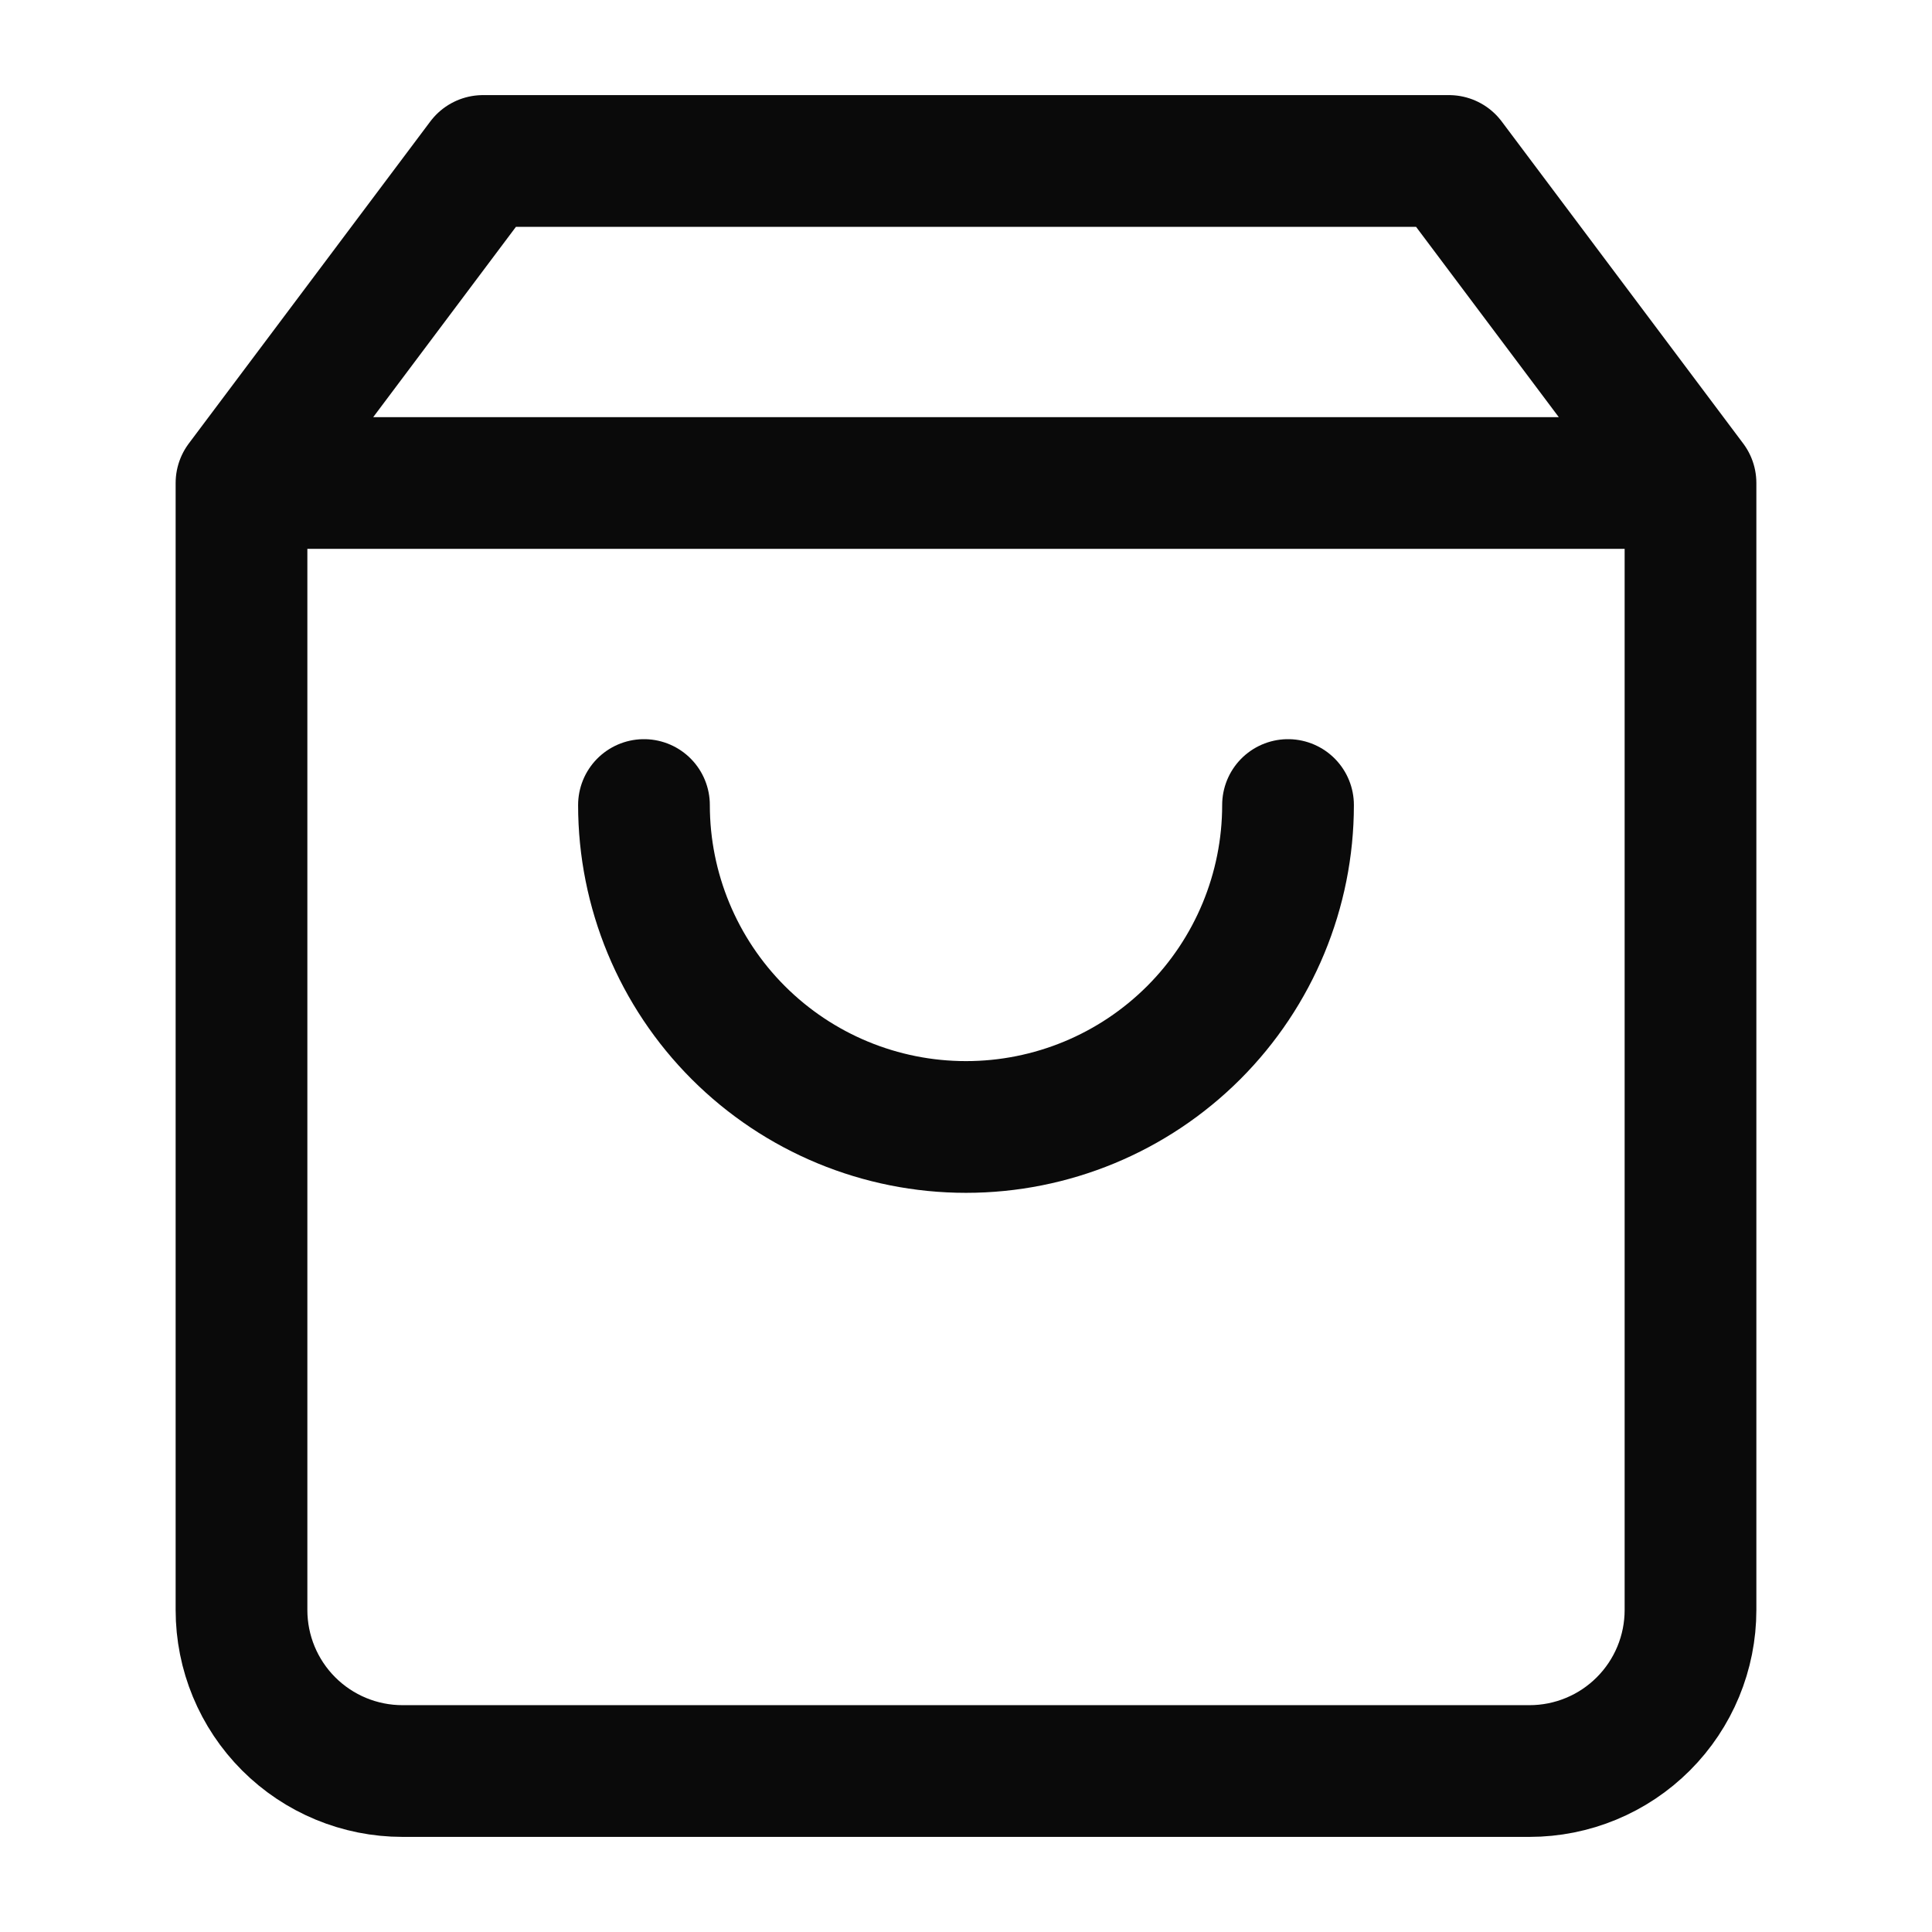
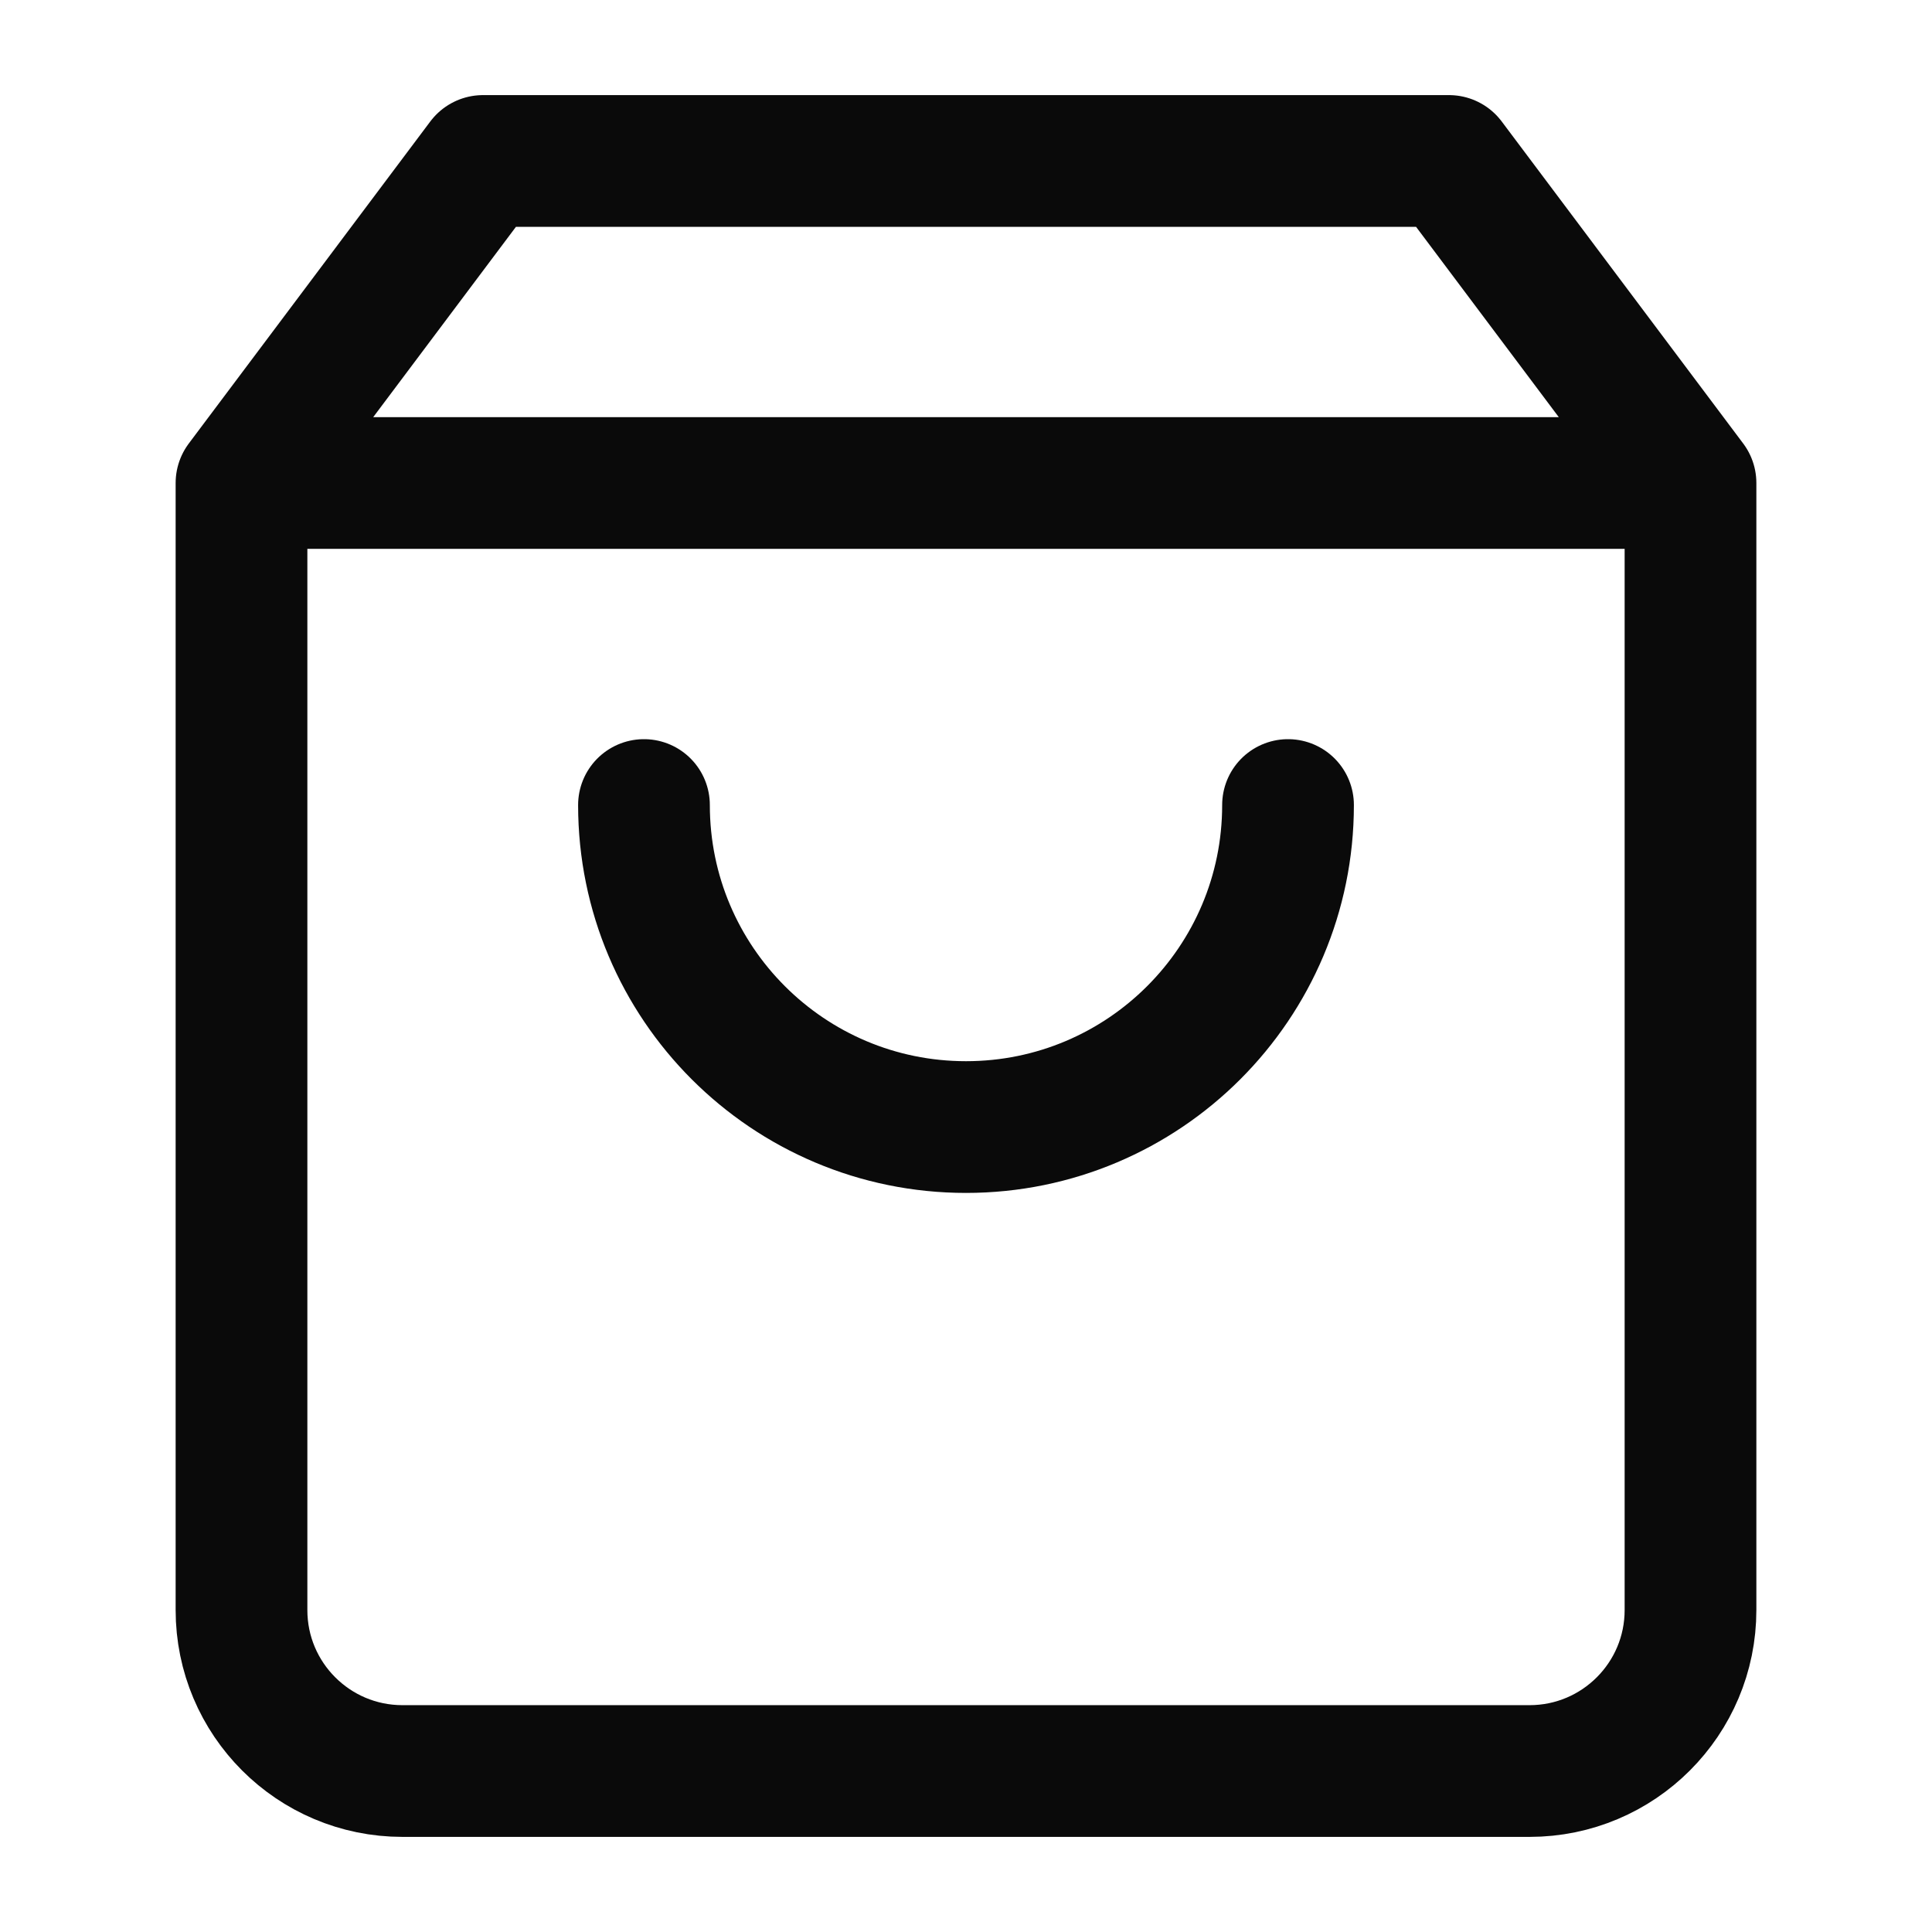
- <svg xmlns="http://www.w3.org/2000/svg" preserveAspectRatio="none" overflow="visible" style="display: block;" width="22" height="22" viewBox="0 0 22 22" fill="none">
-   <g id="ICON">
-     <path id="Vector" d="M19.25 5.5V18.333C19.25 18.82 19.057 19.286 18.713 19.63C18.369 19.974 17.903 20.167 17.417 20.167H4.583C4.097 20.167 3.631 19.974 3.287 19.63C2.943 19.286 2.75 18.82 2.75 18.333V5.5L5.5 1.833H16.5L19.25 5.5ZM2.75 5.5H19.25M14.667 9.167C14.667 10.139 14.28 11.072 13.593 11.759C12.905 12.447 11.973 12.833 11 12.833C10.027 12.833 9.095 12.447 8.407 11.759C7.72 11.072 7.333 10.139 7.333 9.167" stroke="#0A0A0A" stroke-width="1.5" stroke-linecap="round" stroke-linejoin="round" />
-   </g>
+ <svg xmlns="http://www.w3.org/2000/svg" width="22" height="22" fill="none" overflow="visible" preserveAspectRatio="none" style="display:block" viewBox="0 0 22 22">
+   <path stroke="#0a0a0a" stroke-linecap="round" stroke-linejoin="round" stroke-width="1.5" d="M19.25 5.5v12.833a1.833 1.833 0 0 1-1.833 1.834H4.583a1.833 1.833 0 0 1-1.833-1.834V5.5L5.5 1.833h11zm-16.5 0h16.5m-4.583 3.667a3.666 3.666 0 1 1-7.334 0" />
</svg>
